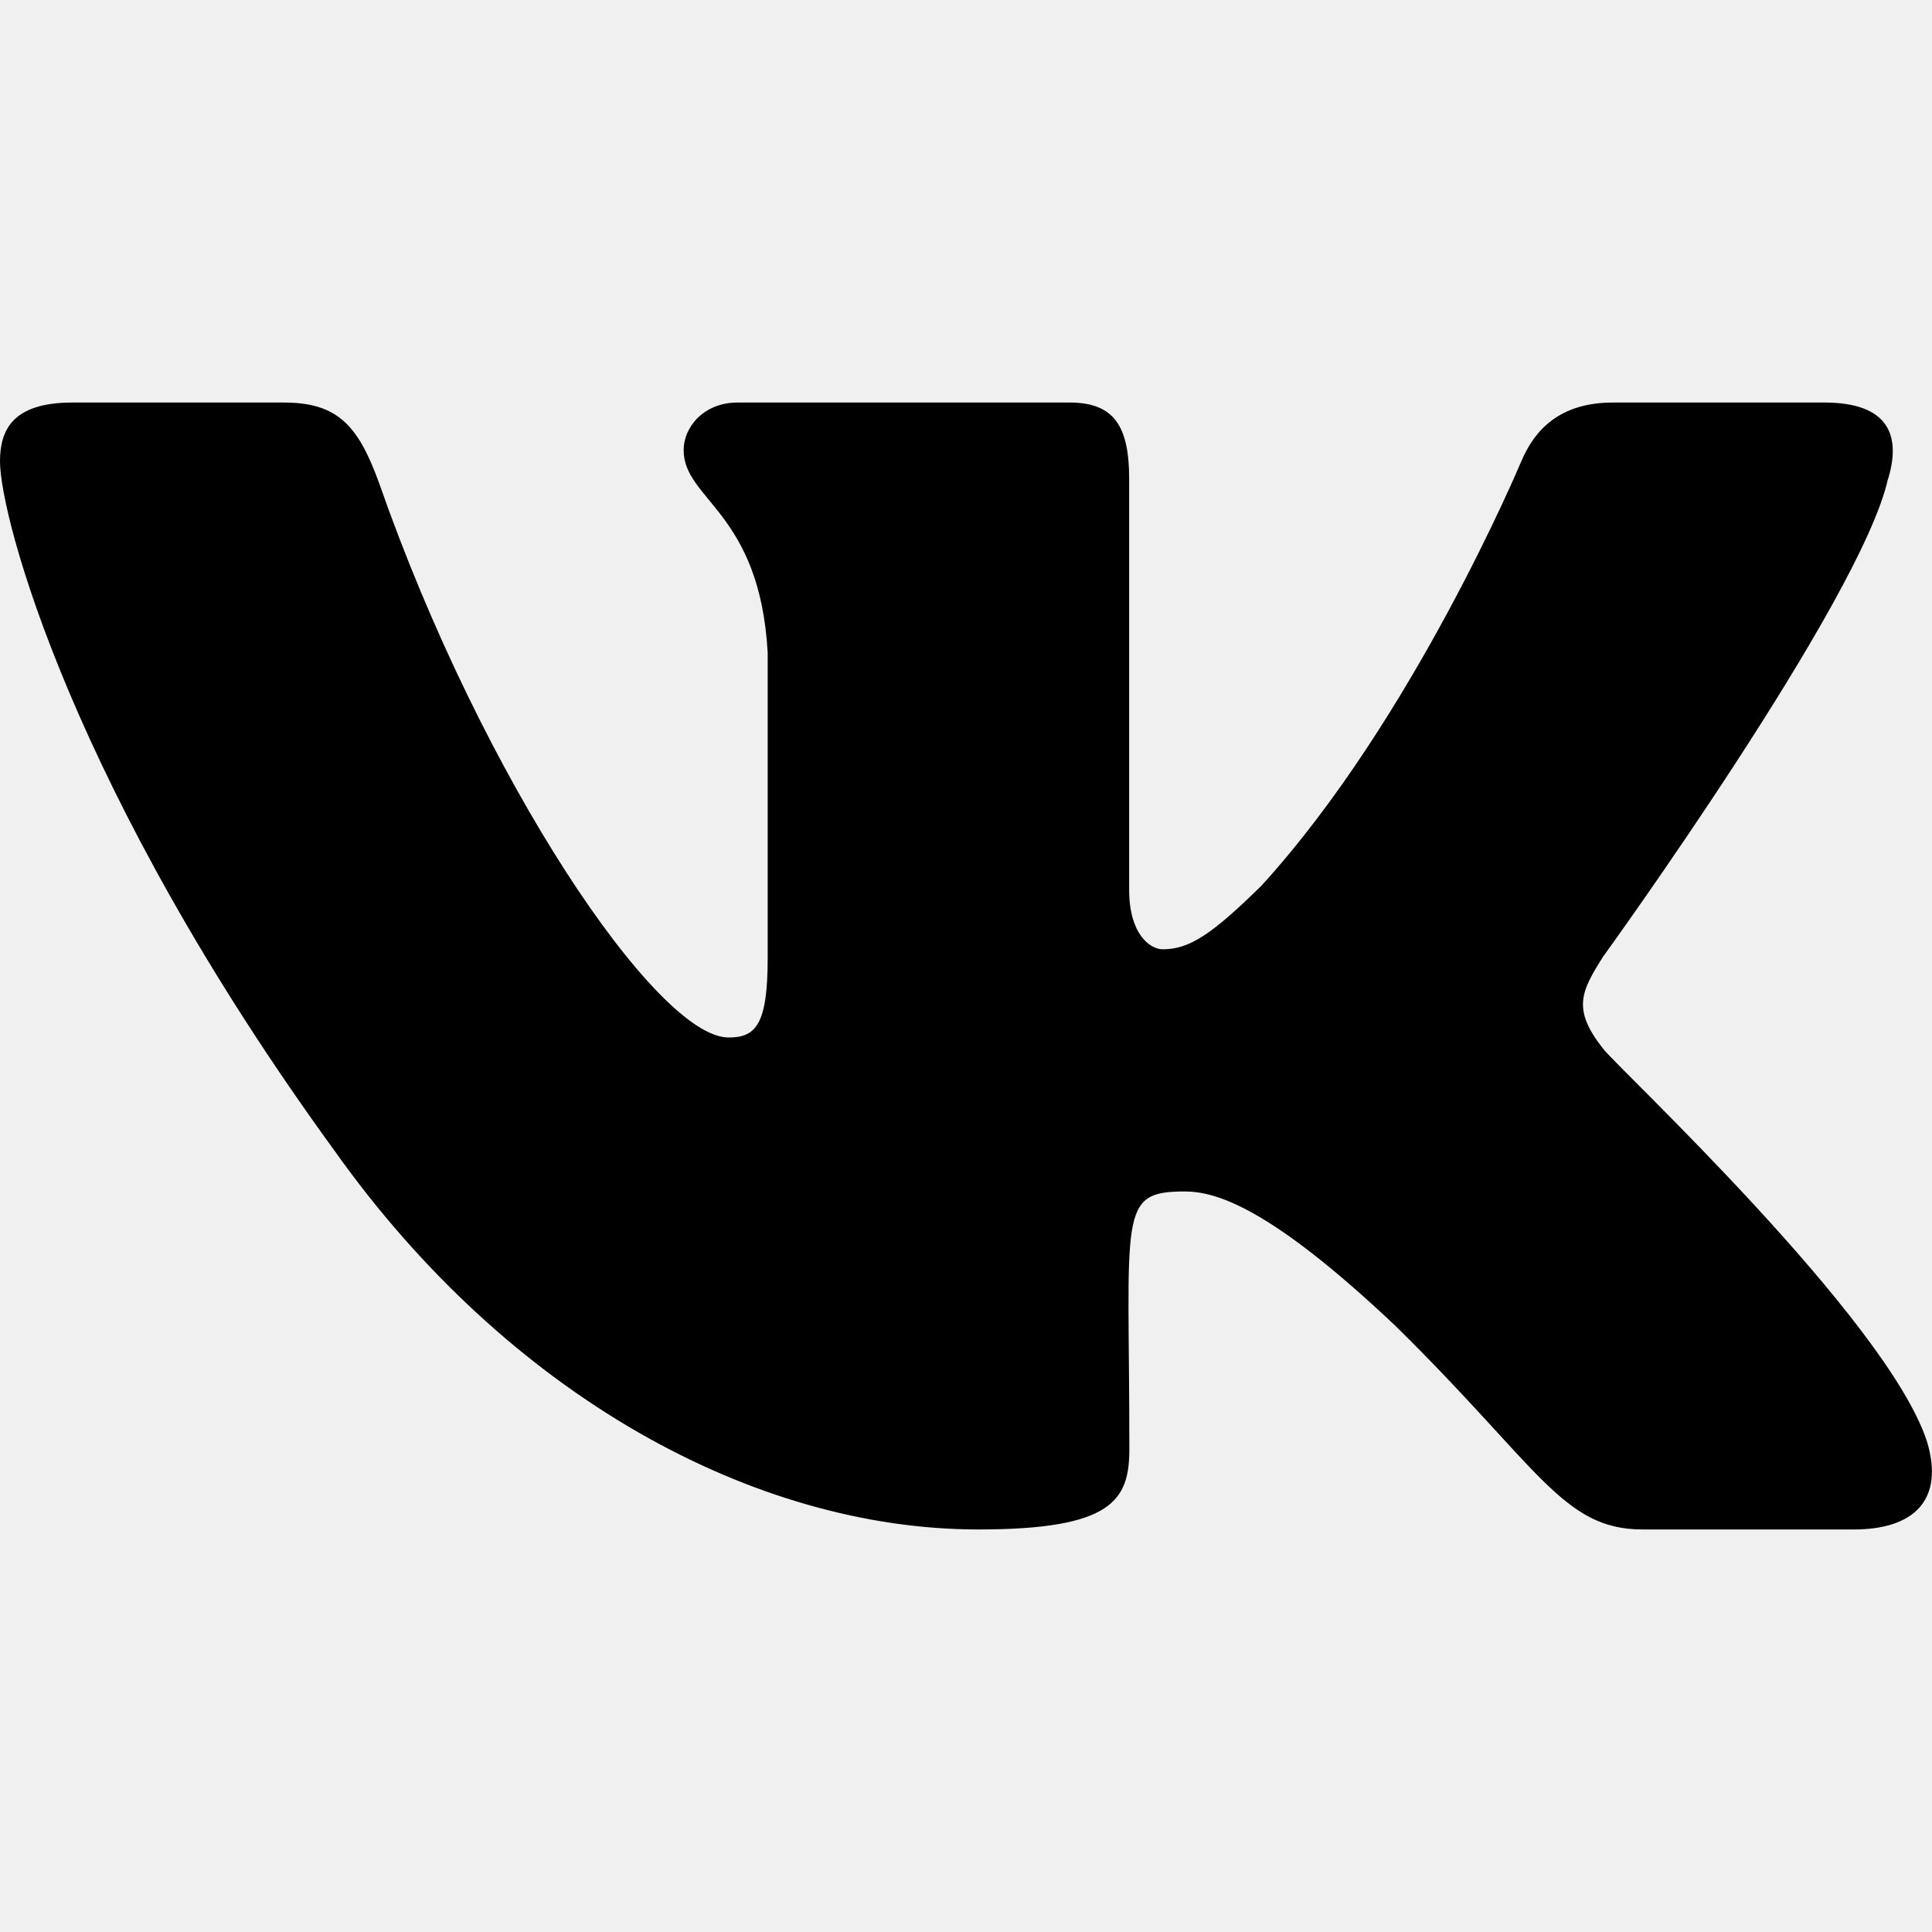
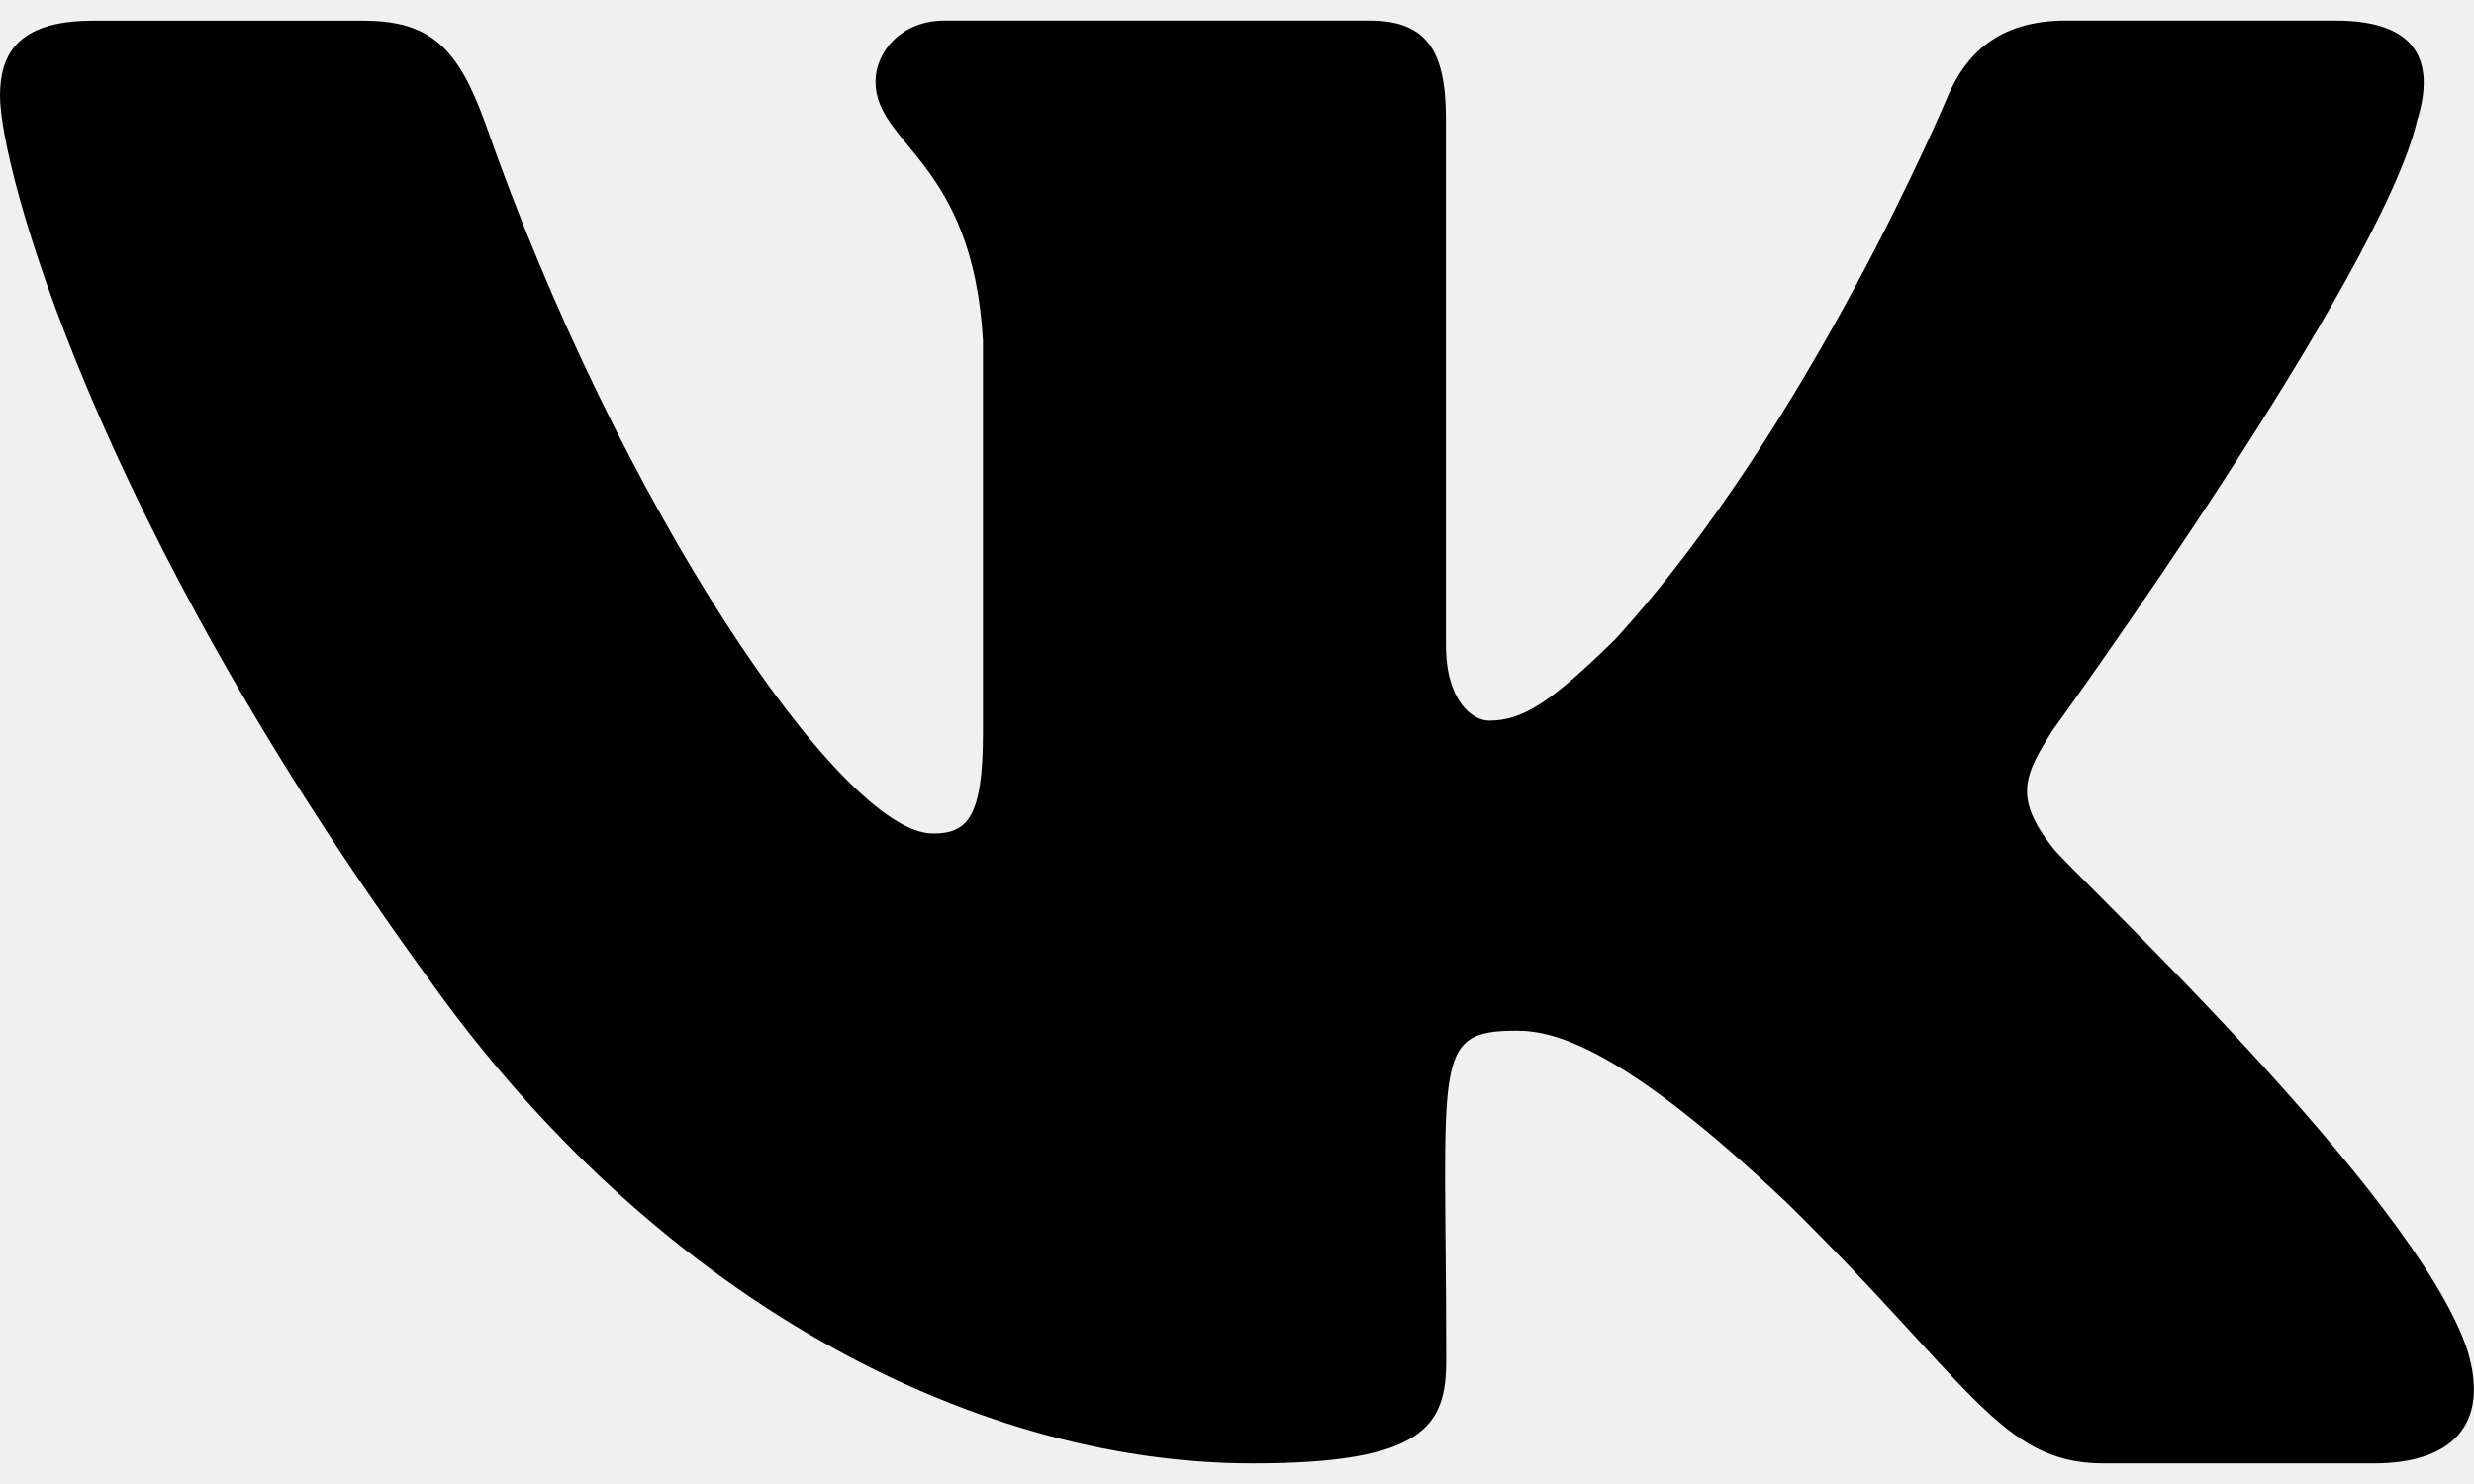
- <svg xmlns="http://www.w3.org/2000/svg" width="20" height="20" viewBox="0 0 20 20" fill="none">
-   <g clip-path="url(#vk-icon)">
-     <path class="vk-icon" d="M16.596 10.857C16.273 10.448 16.365 10.267 16.596 9.902C16.6 9.897 19.269 6.209 19.544 4.958L19.546 4.957C19.683 4.502 19.546 4.167 18.885 4.167H16.698C16.142 4.167 15.885 4.454 15.748 4.776C15.748 4.776 14.634 7.441 13.059 9.168C12.551 9.667 12.316 9.827 12.038 9.827C11.902 9.827 11.689 9.667 11.689 9.212V4.957C11.689 4.411 11.533 4.167 11.072 4.167H7.634C7.285 4.167 7.077 4.422 7.077 4.659C7.077 5.177 7.865 5.297 7.947 6.755V9.919C7.947 10.613 7.821 10.74 7.542 10.74C6.798 10.74 4.994 8.064 3.925 5.002C3.709 4.407 3.498 4.167 2.938 4.167H0.75C0.126 4.167 0 4.455 0 4.777C0 5.345 0.743 8.171 3.457 11.904C5.265 14.453 7.812 15.833 10.128 15.833C11.521 15.833 11.691 15.527 11.691 14.999C11.691 12.564 11.565 12.334 12.262 12.334C12.586 12.334 13.143 12.494 14.443 13.723C15.928 15.181 16.172 15.833 17.004 15.833H19.191C19.814 15.833 20.13 15.527 19.948 14.922C19.532 13.649 16.723 11.032 16.596 10.857Z" fill="black" />
-   </g>
-   <defs>
-     <clipPath id="vk-icon">
-       <rect width="20" height="20" fill="white" />
-     </clipPath>
-   </defs>
+ <svg xmlns="http://www.w3.org/2000/svg" width="25" height="15" viewBox="0 0 25 15" fill="none">
+   <path class="vk-icon" d="M20.745 8.571C20.341 8.06 20.456 7.833 20.745 7.377C20.75 7.372 24.087 2.761 24.43 1.198L24.432 1.197C24.603 0.627 24.432 0.208 23.606 0.208H20.873C20.177 0.208 19.856 0.568 19.684 0.97C19.684 0.97 18.293 4.301 16.324 6.46C15.688 7.084 15.395 7.284 15.048 7.284C14.877 7.284 14.611 7.084 14.611 6.515V1.197C14.611 0.514 14.417 0.208 13.841 0.208H9.543C9.106 0.208 8.847 0.527 8.847 0.824C8.847 1.472 9.831 1.621 9.933 3.444V7.399C9.933 8.266 9.776 8.425 9.427 8.425C8.498 8.425 6.243 5.08 4.906 1.252C4.636 0.509 4.373 0.209 3.672 0.209H0.938C0.157 0.209 0 0.569 0 0.971C0 1.681 0.929 5.214 4.321 9.88C6.581 13.066 9.765 14.792 12.66 14.792C14.401 14.792 14.614 14.408 14.614 13.749C14.614 10.705 14.456 10.418 15.328 10.418C15.732 10.418 16.428 10.618 18.053 12.154C19.91 13.976 20.216 14.792 21.255 14.792H23.988C24.768 14.792 25.163 14.408 24.935 13.652C24.416 12.062 20.903 8.79 20.745 8.571V8.571Z" fill="black" />
</svg>
